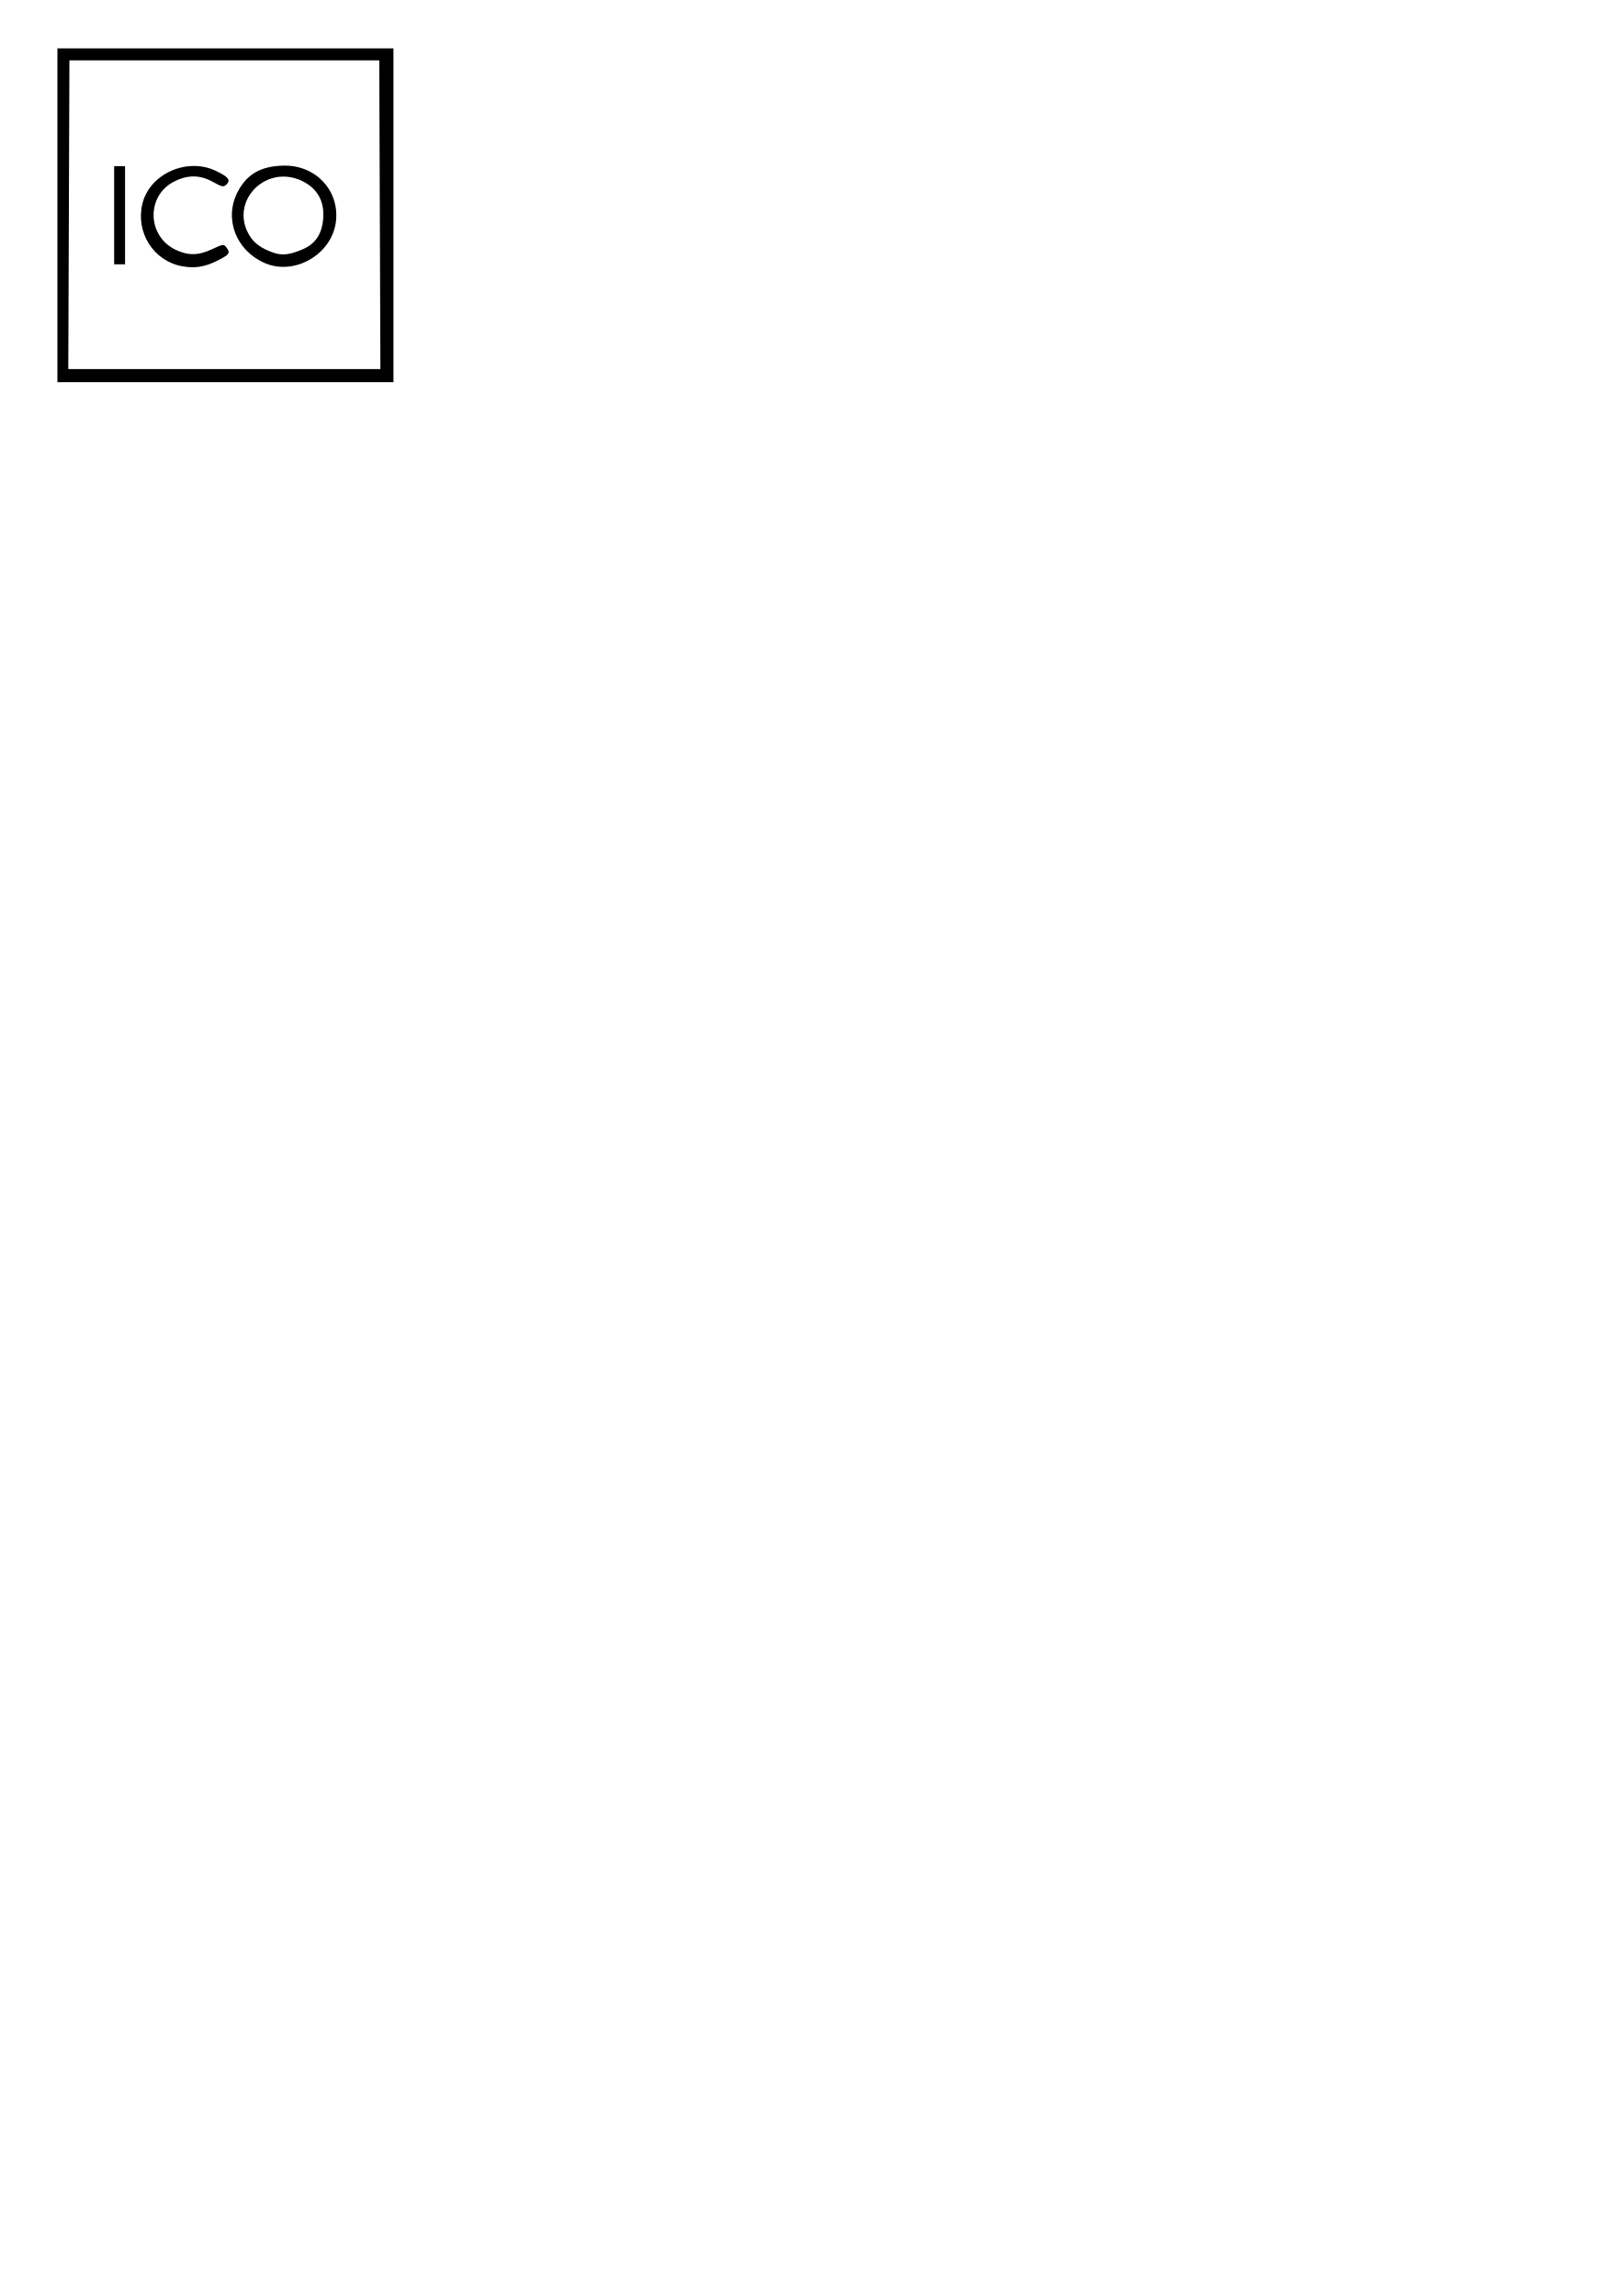
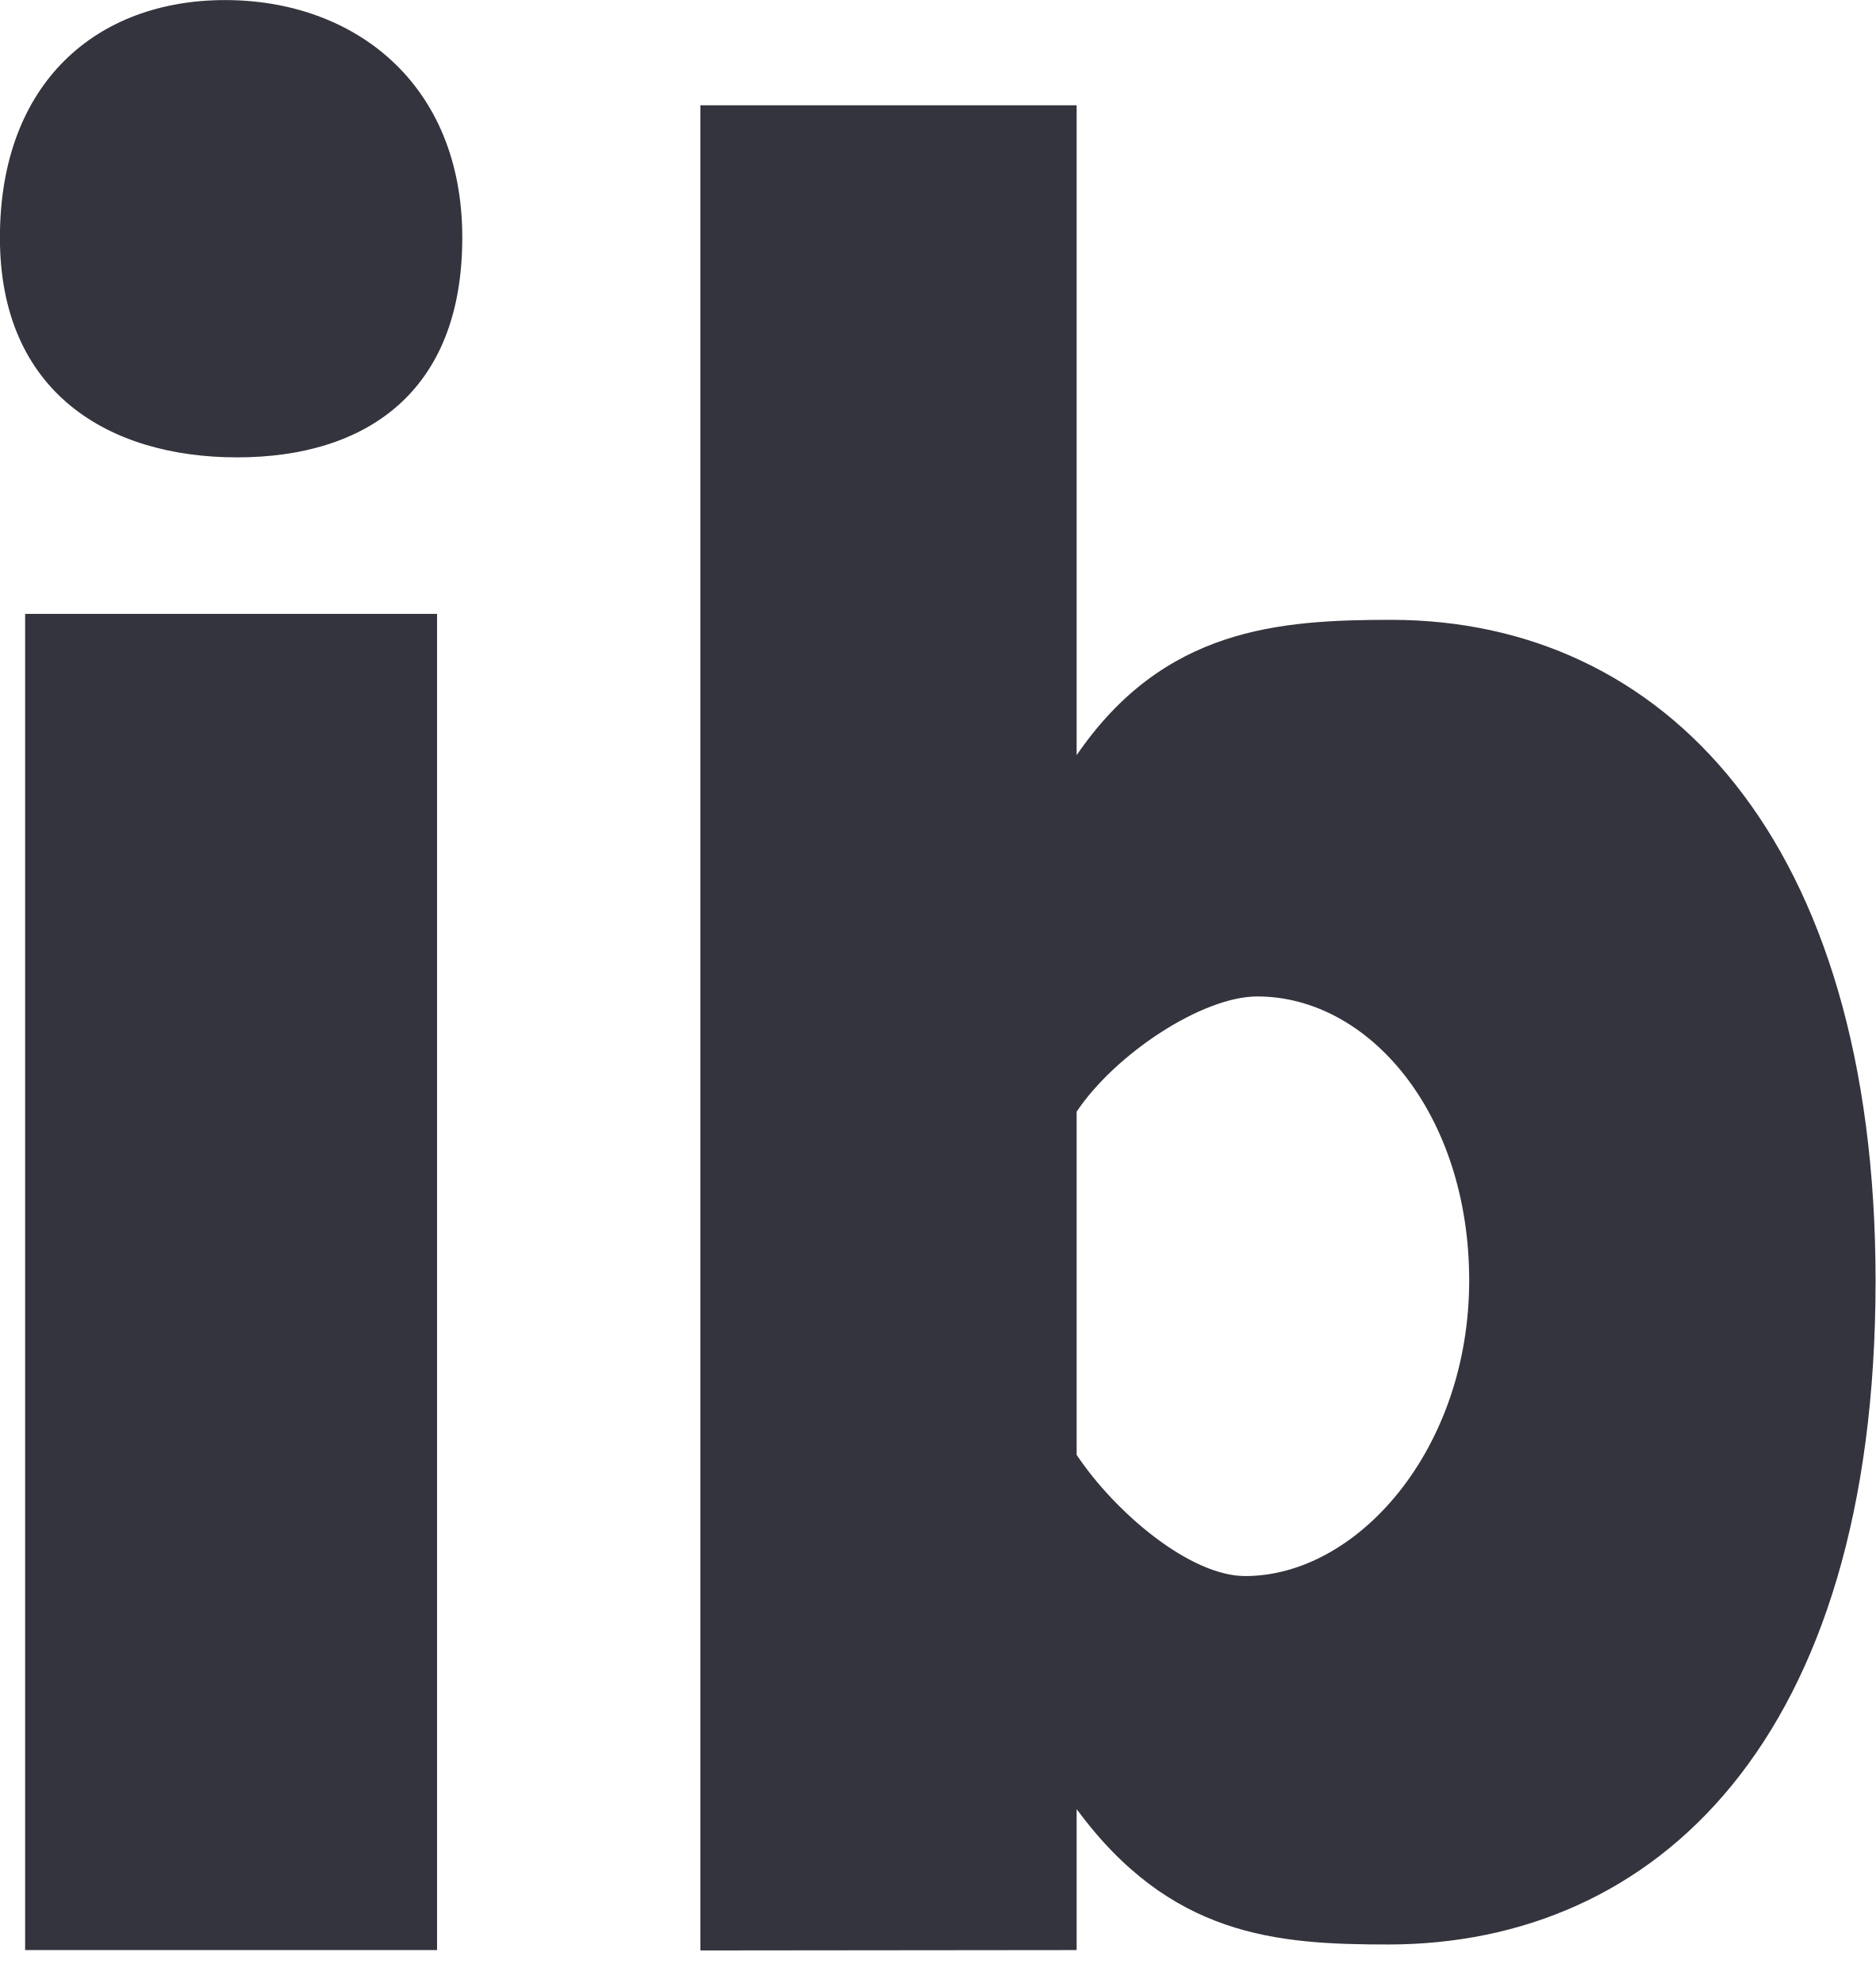
- <svg xmlns="http://www.w3.org/2000/svg" width="210mm" height="297mm" viewBox="0 0 744.094 1052.362" id="svg2" version="1.1">
-   <defs id="defs4" />
-   <g id="layer1">
-     <path style="fill:#000000" d="m 26.309,22.157 0,76.5 0,76.5 77,0 77,0 0,-76.5 0,-76.5 -77,0 -77,0 z m 5.5,5.5 71,0 71,0 0.258,70.75 0.256,70.75 -71.514,0 -71.514,0 0.258,-70.75 0.256,-70.75 z m 98.5,48.258 c -10.644,0.1 -17.258,3.871 -21.514,12.27 -6.199,12.234 -0.596,26.688 12.559,32.395 13.703,5.944 30.827,-4.074 32.598,-19.07 1.662,-14.079 -9.101,-25.73 -23.643,-25.594 z m -41.883,0.158 c -10.514,0.188 -20.716,7.077 -23.17,17.305 -3.168,13.206 5.099,26.237 18.174,28.646 5.781,1.065 10.359,0.355 16.059,-2.492 5.634,-2.814 6.162,-3.528 4.393,-5.947 -1.321,-1.807 -1.532,-1.789 -6.59,0.58 -6.455,3.023 -11.146,3.086 -16.982,0.227 -12.938,-6.339 -13.303,-24.601 -0.621,-31.127 6.299,-3.242 11.985,-3.193 17.975,0.154 4.176,2.334 4.799,2.441 6.18,1.061 1.991,-1.991 0.775,-3.488 -5.072,-6.236 -3.298,-1.55 -6.839,-2.233 -10.344,-2.17 z m -36.117,0.084 0,22.5 0,22.5 2.5,0 2.5,0 0,-22.5 0,-22.5 -2.5,0 -2.5,0 z m 77.016,4.795 c 2.976,-0.093 6.117,0.535 9.248,2.066 6.845,3.349 10.118,9.172 9.553,16.992 -0.515,7.121 -3.486,11.684 -9.225,14.17 -6.127,2.654 -9.686,3.057 -13.832,1.564 -5.378,-1.936 -8.591,-4.26 -10.719,-7.76 -7.709,-12.676 2.078,-26.629 14.975,-27.033 z" id="path4147" />
+ <svg xmlns="http://www.w3.org/2000/svg" width="5.243mm" height="5.544mm" viewBox="0 0 5.243 5.544" version="1.1" id="svg4588">
+   <defs id="defs4582" />
+   <g id="layer1" transform="translate(-36.37957,-87.31103)">
+     <g aria-label="ib" style="font-style:normal;font-weight:normal;font-size:7.44px;line-height:1.25;font-family:sans-serif;letter-spacing:0px;word-spacing:0px;fill:#34343e;fill-opacity:1;stroke:none;stroke-width:0.186" id="text15" transform="matrix(0.8600401,0,0,1.039412,11.16123,-10.78327)">
+       <path d="m 30.093,95.605 c 0.417,0 0.732,-0.174 0.732,-0.591 0,-0.417 -0.354,-0.639 -0.771,-0.639 -0.417,0 -0.732,0.222 -0.732,0.639 0,0.417 0.354,0.591 0.771,0.591 z m 0.65,4.015 v -3.594 h -1.339 v 3.594 z" style="font-style:normal;font-variant:normal;font-weight:bold;font-stretch:normal;font-family:'Proxima Nova';-inkscape-font-specification:'Proxima Nova Bold';fill:#34343e;fill-opacity:1;stroke-width:0.186" id="path833" />
+       <path d="m 32.822,98.288 v -0.923 c 0.126,-0.156 0.409,-0.31 0.587,-0.31 0.365,0 0.689,0.317 0.689,0.764 0,0.454 -0.363,0.795 -0.728,0.795 -0.179,0 -0.422,-0.17 -0.548,-0.326 z m 0,1.332 v -0.379 c 0.305,0.342 0.647,0.364 1.012,0.364 0.871,0 1.585,-0.55 1.585,-1.785 0,-1.19 -0.69,-1.778 -1.575,-1.778 -0.365,0 -0.739,0.022 -1.022,0.364 v -1.748 h -1.223 v 4.963 z" style="font-style:normal;font-variant:normal;font-weight:bold;font-stretch:normal;font-family:'Proxima Nova';-inkscape-font-specification:'Proxima Nova Bold';fill:#34343e;fill-opacity:1;stroke-width:0.186" id="path835" />
+     </g>
  </g>
</svg>
